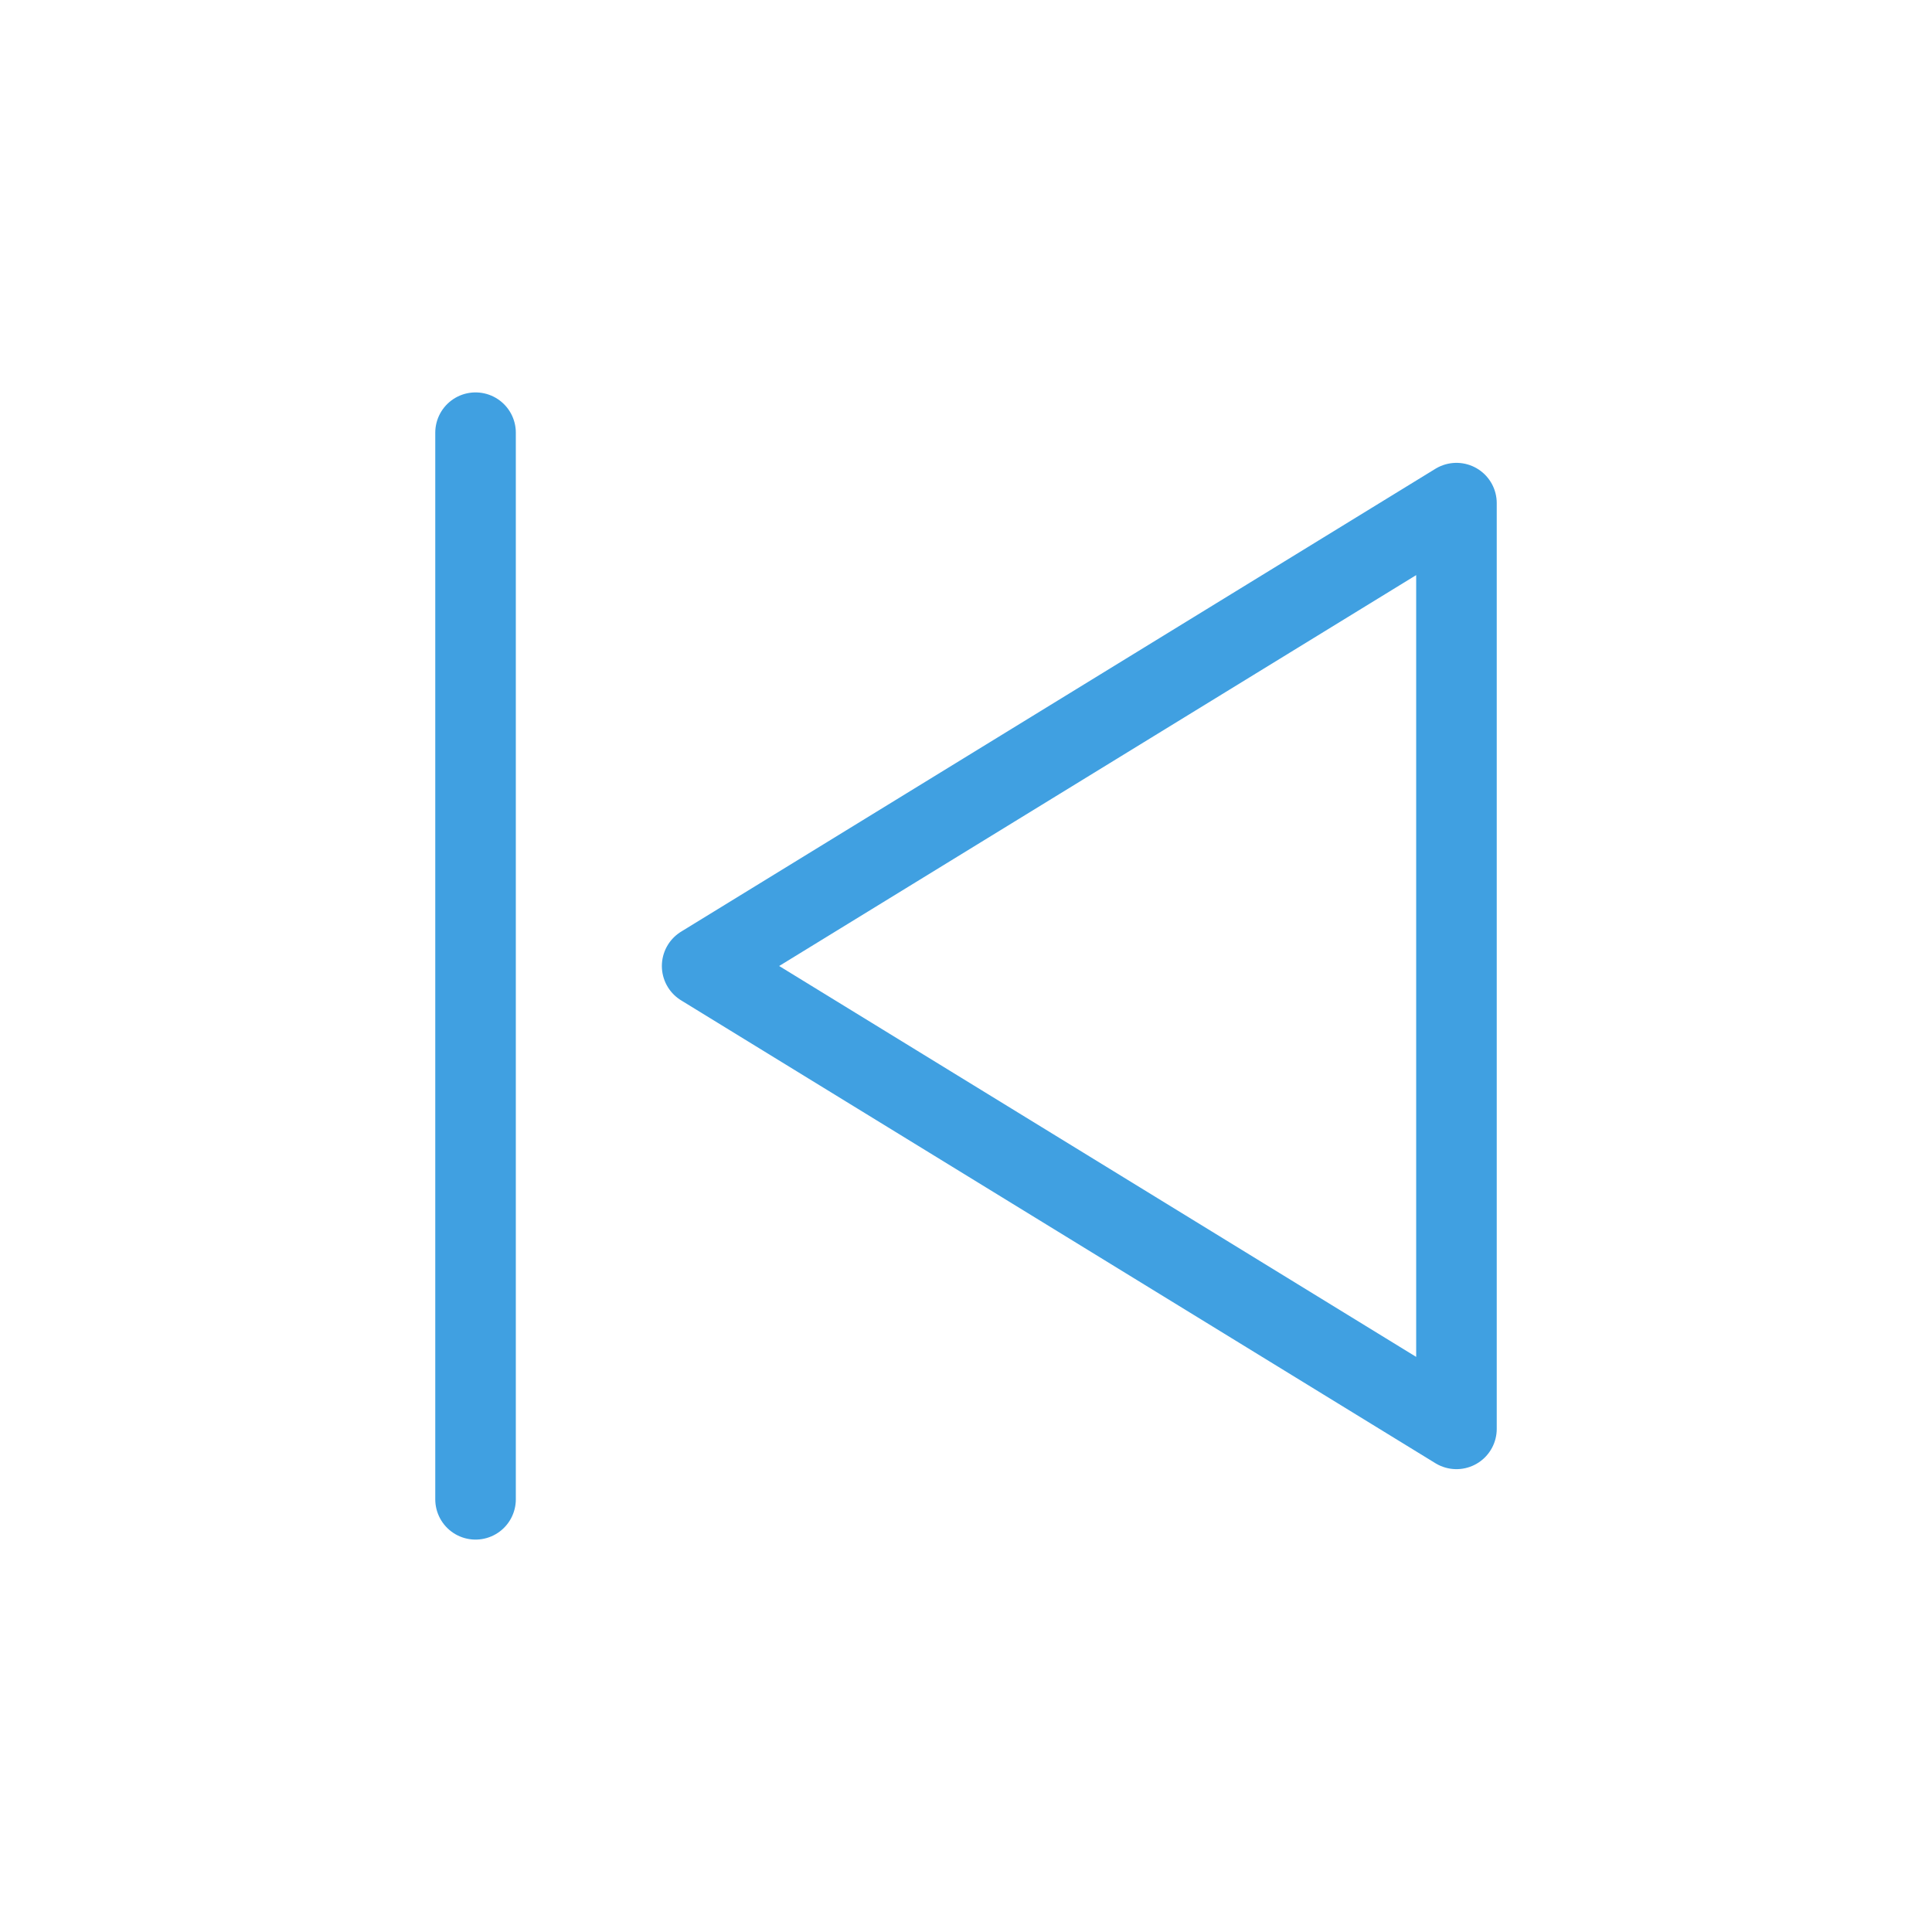
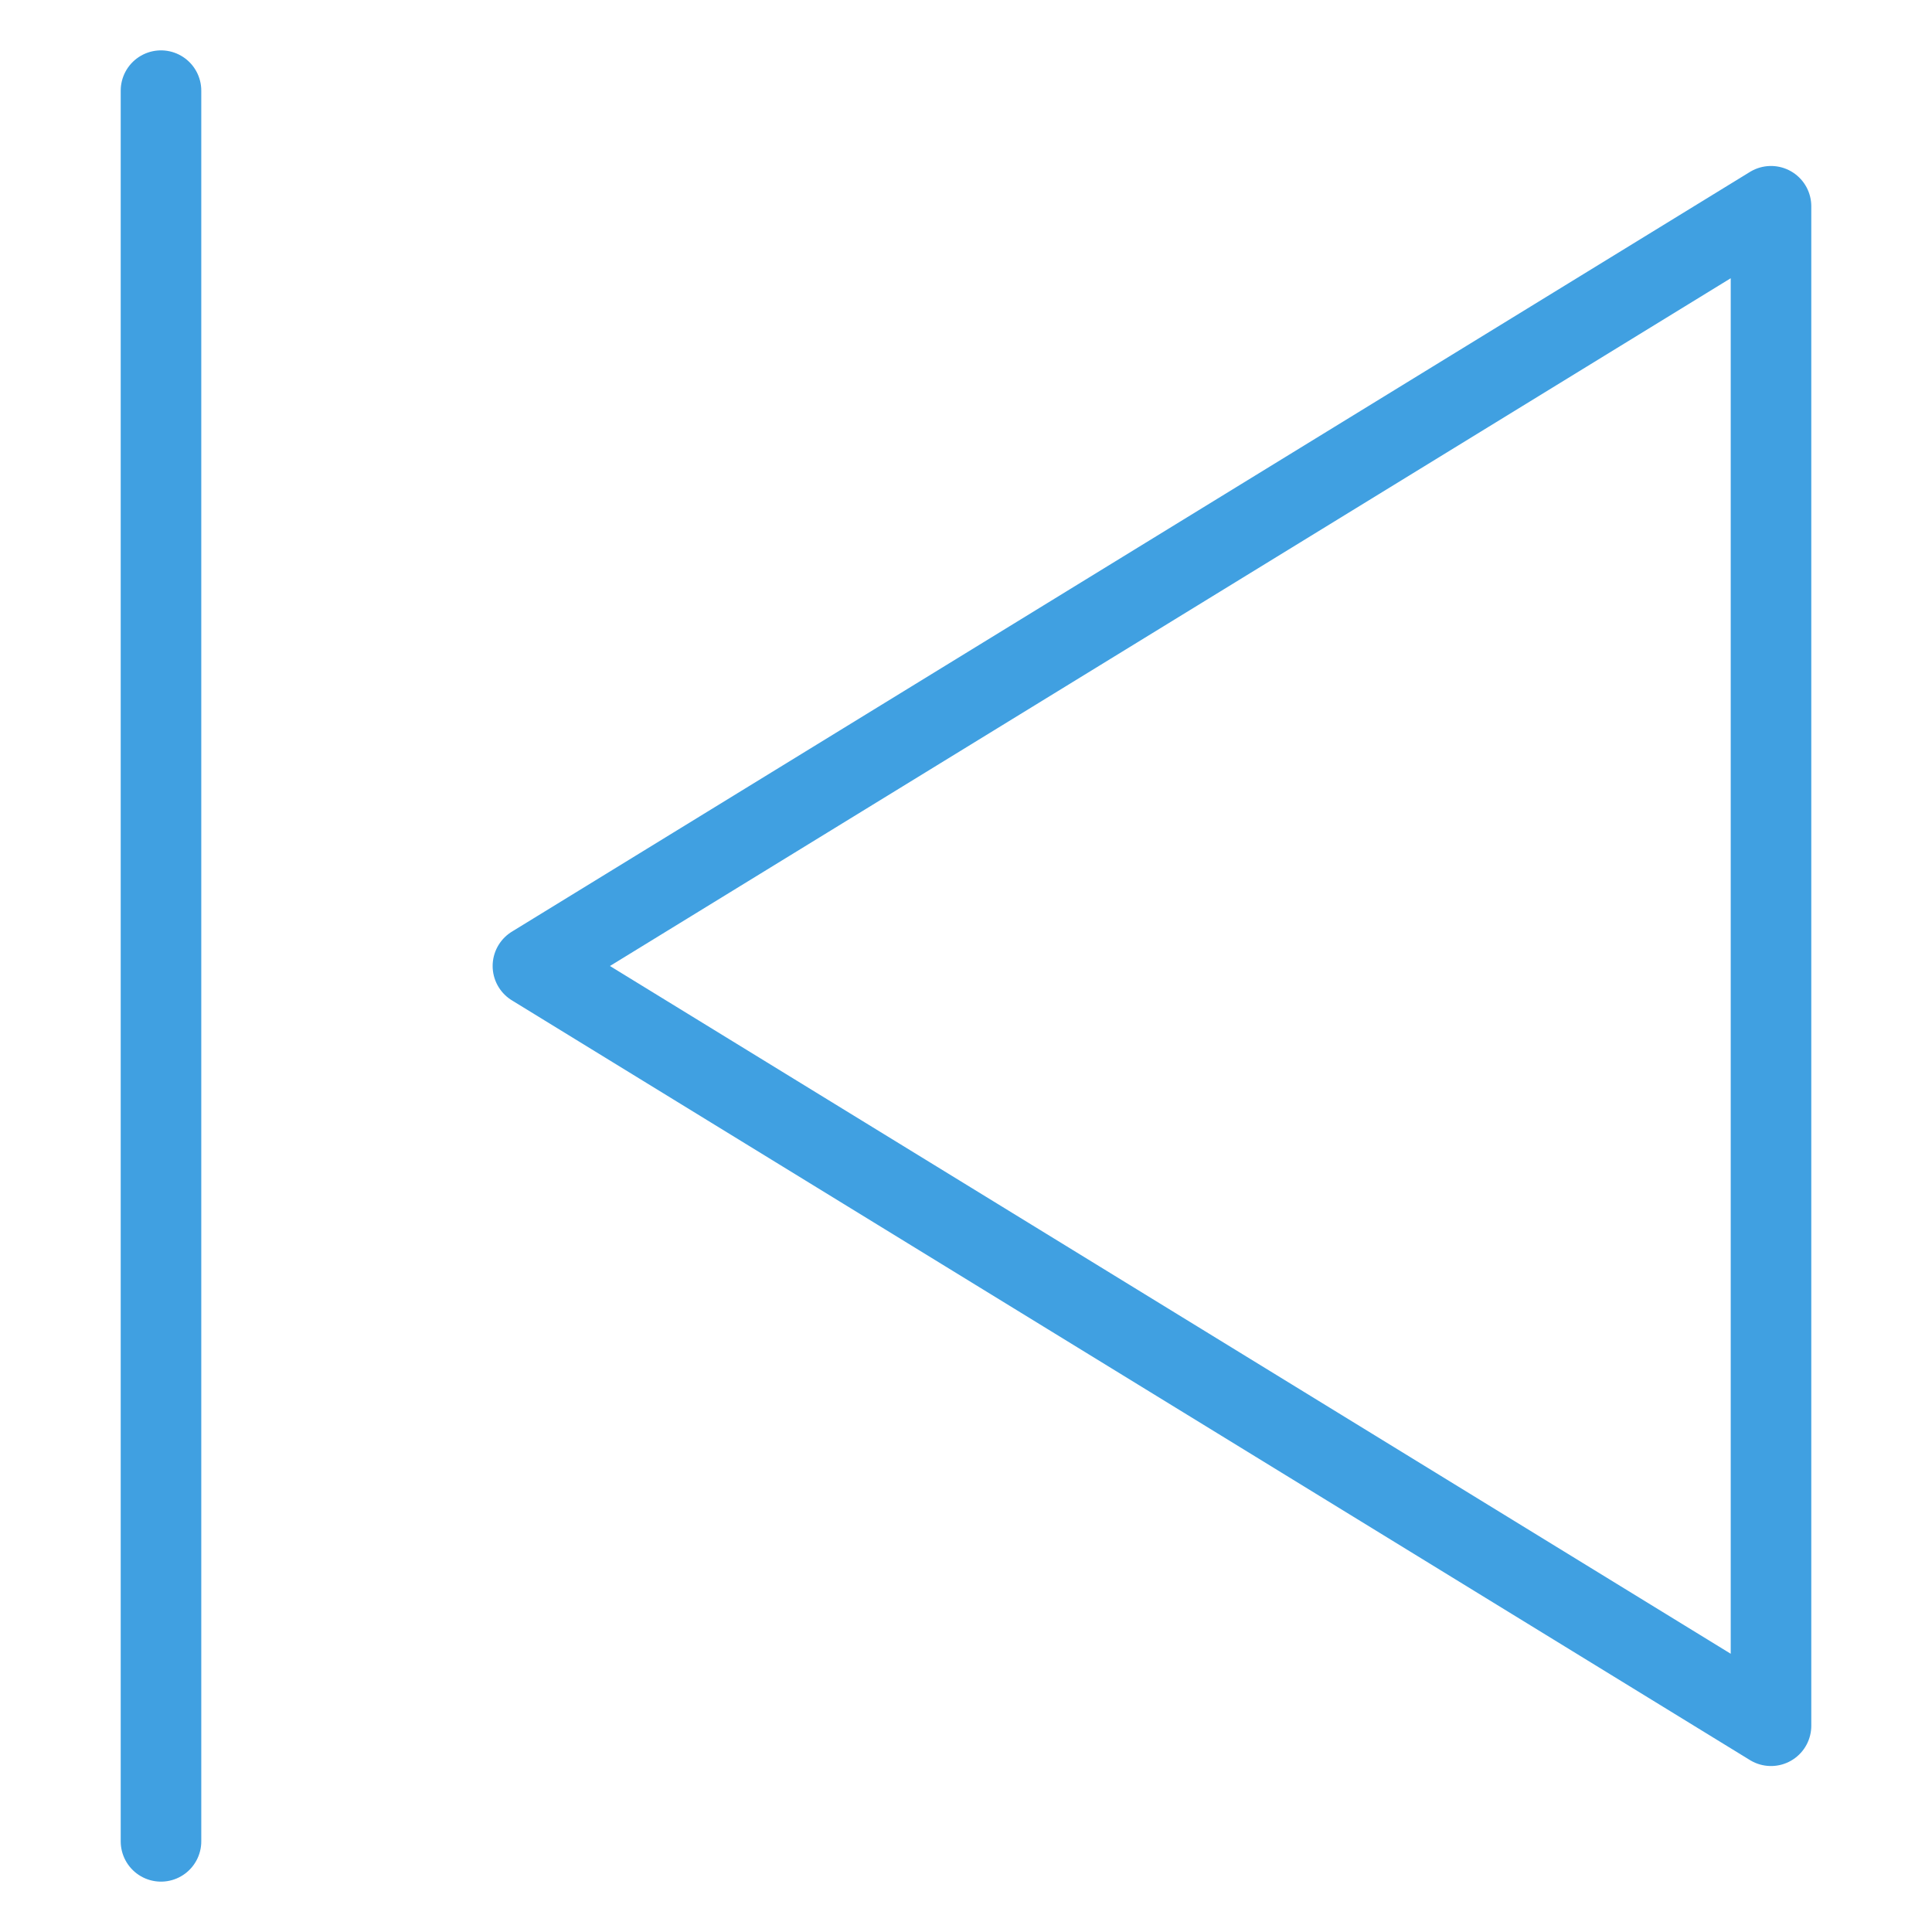
<svg xmlns="http://www.w3.org/2000/svg" width="100%" height="100%" viewBox="0 0 100 100" version="1.1" xml:space="preserve" style="fill-rule:evenodd;clip-rule:evenodd;stroke-linecap:round;stroke-linejoin:round;stroke-miterlimit:1.5;">
  <g id="selectAll" />
  <g id="garbageCan" />
  <g id="attribute" />
  <g id="playAdd" />
  <g id="checked" />
  <g id="check" />
  <g id="fullScreen" />
  <g id="loop" />
  <g id="loopSingle" />
  <g id="more" />
  <g id="random" />
  <g id="play" />
  <g id="playNext" />
  <g id="playPrevious">
-     <path d="M36.343,50l39.043,23.958l-0,-47.916l-39.043,23.958Z" style="fill:none;stroke:#40a0e1;stroke-width:4.17px;" />
-     <path id="minimize" d="M24.614,77.604l0,-55.208" style="fill:none;stroke:#40a0e1;stroke-width:4.17px;" />
+     <path d="M27.584,50l64.083,39.324l-0,-78.648l-64.083,39.324Z" style="fill:none;stroke:#40a0e1;stroke-width:4.17px;" />
+     <path id="minimize" d="M8.333,95.308l0,-90.616" style="fill:none;stroke:#40a0e1;stroke-width:4.17px;" />
  </g>
  <g id="search" />
  <g id="playing" />
  <g id="clock" />
  <g id="back" />
  <g id="close" />
  <g id="menu" />
  <g id="playList" />
  <g id="musicNote" />
+   <path id="settings" d="M-65.095,-102.465c-7.115,1.09 -13.861,3.885 -19.662,8.145c2.477,3.373 4.262,7.08 5.354,11.121c-1.367,1.159 -2.637,2.429 -3.796,3.796c-4.041,-1.092 -7.748,-2.877 -11.121,-5.354c-4.26,5.801 -7.055,12.547 -8.145,19.662c4.138,0.634 8.021,1.993 11.651,4.077c-0.148,1.787 -0.148,3.583 -0,5.369c-3.63,2.085 -7.513,3.444 -11.651,4.078c1.09,7.114 3.885,13.86 8.145,19.662c3.373,-2.477 7.08,-4.262 11.121,-5.355c1.159,1.368 2.429,2.638 3.796,3.797c-1.092,4.04 -2.877,7.747 -5.354,11.121c5.801,4.26 12.547,7.054 19.662,8.144c0.634,-4.137 1.993,-8.021 4.077,-11.65c1.787,0.147 3.583,0.147 5.369,-0c2.085,3.629 3.444,7.513 4.078,11.65c7.114,-1.09 13.86,-3.884 19.662,-8.144c-2.477,-3.374 -4.262,-7.081 -5.355,-11.121c1.368,-1.159 2.638,-2.429 3.797,-3.797c4.04,1.093 7.747,2.878 11.121,5.355c4.26,-5.802 7.054,-12.548 8.144,-19.662c-4.137,-0.634 -8.021,-1.993 -11.65,-4.078c0.147,-1.786 0.147,-3.582 -0,-5.369c3.629,-2.084 7.513,-3.443 11.65,-4.077c-1.09,-7.115 -3.884,-13.861 -8.144,-19.662c-3.374,2.477 -7.081,4.262 -11.121,5.354c-1.159,-1.367 -2.429,-2.637 -3.797,-3.796c1.093,-4.041 2.878,-7.748 5.355,-11.121c-5.802,-4.26 -12.548,-7.055 -19.662,-8.145c-0.634,4.138 -1.993,8.021 -4.078,11.651c-1.786,-0.148 -3.582,-0.148 -5.369,-0c-2.084,-3.63 -3.443,-7.513 -4.077,-11.651Zm0.269,28.457c8.651,-3.583 18.584,0.531 22.167,9.182c3.583,8.651 -0.531,18.584 -9.182,22.167c-8.651,3.583 -18.583,-0.531 -22.167,-9.182c-3.583,-8.651 0.531,-18.583 9.182,-22.167Z" style="fill:none;stroke:#40a0e1;stroke-width:4.17px;" />
  <g id="plus" />
  <g id="scaleToMinimal" />
  <g id="album" />
  <g id="pause" />
  <g id="pen" />
  <g id="flat" />
</svg>
